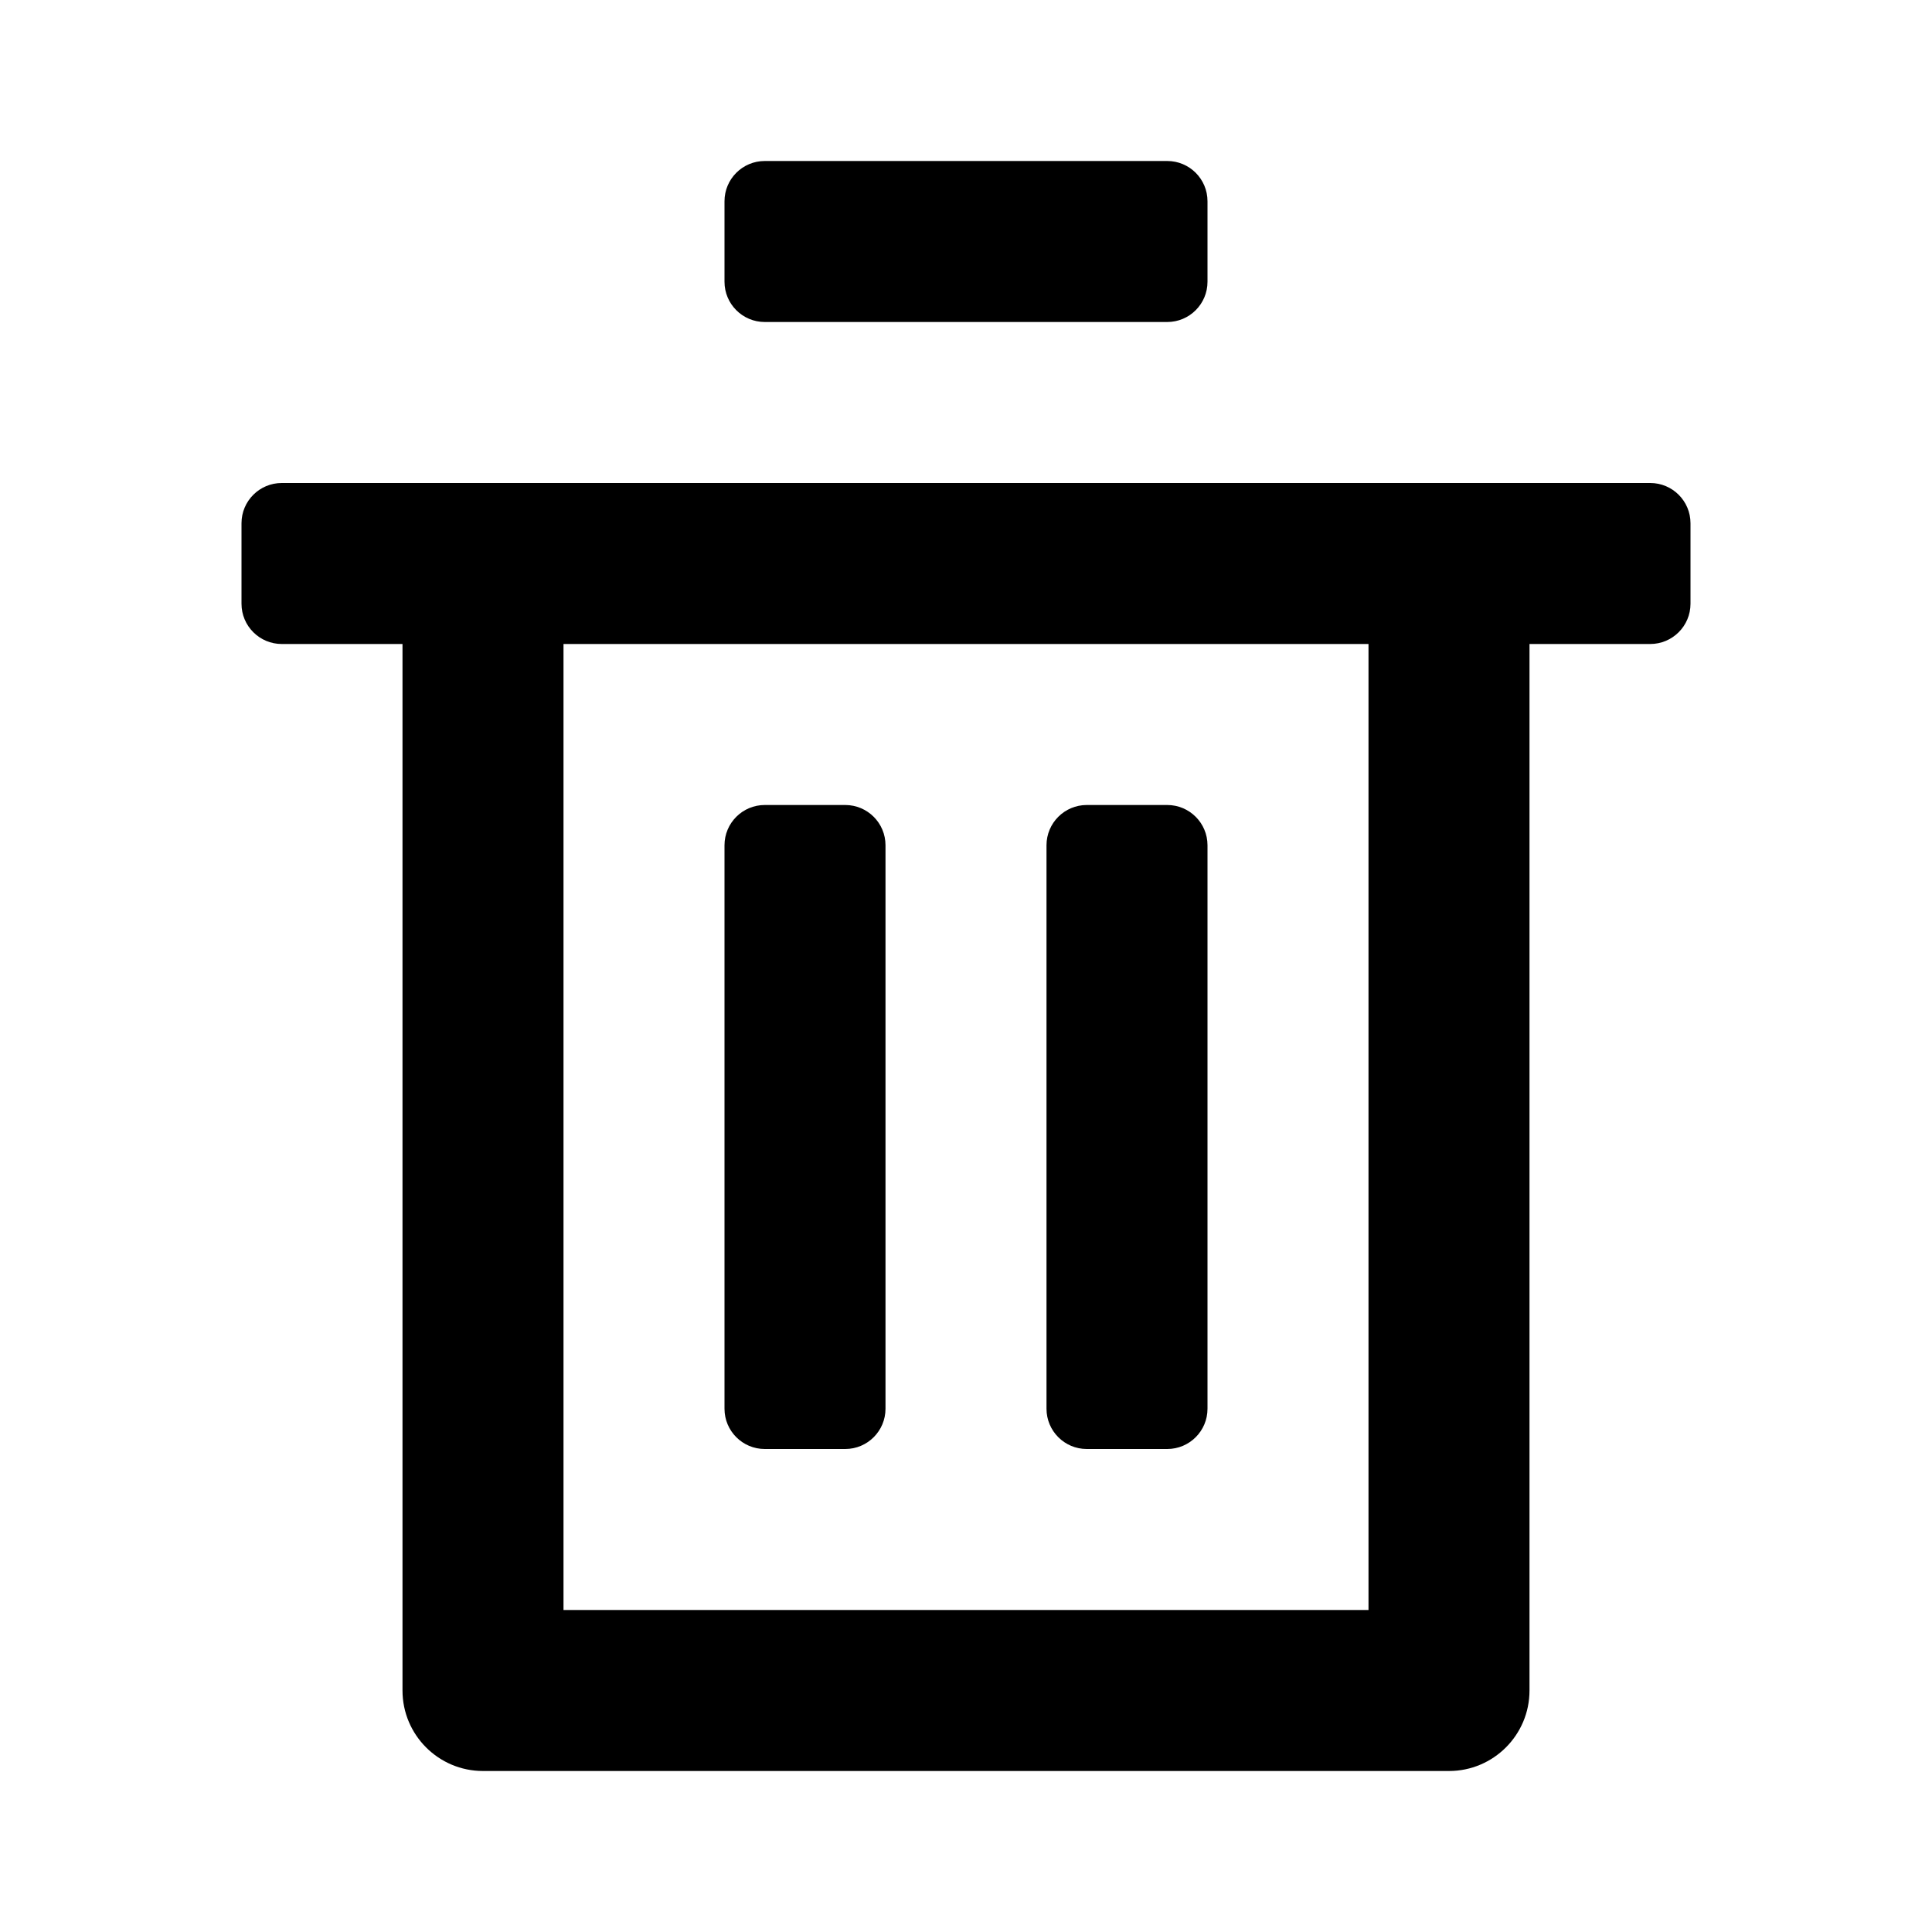
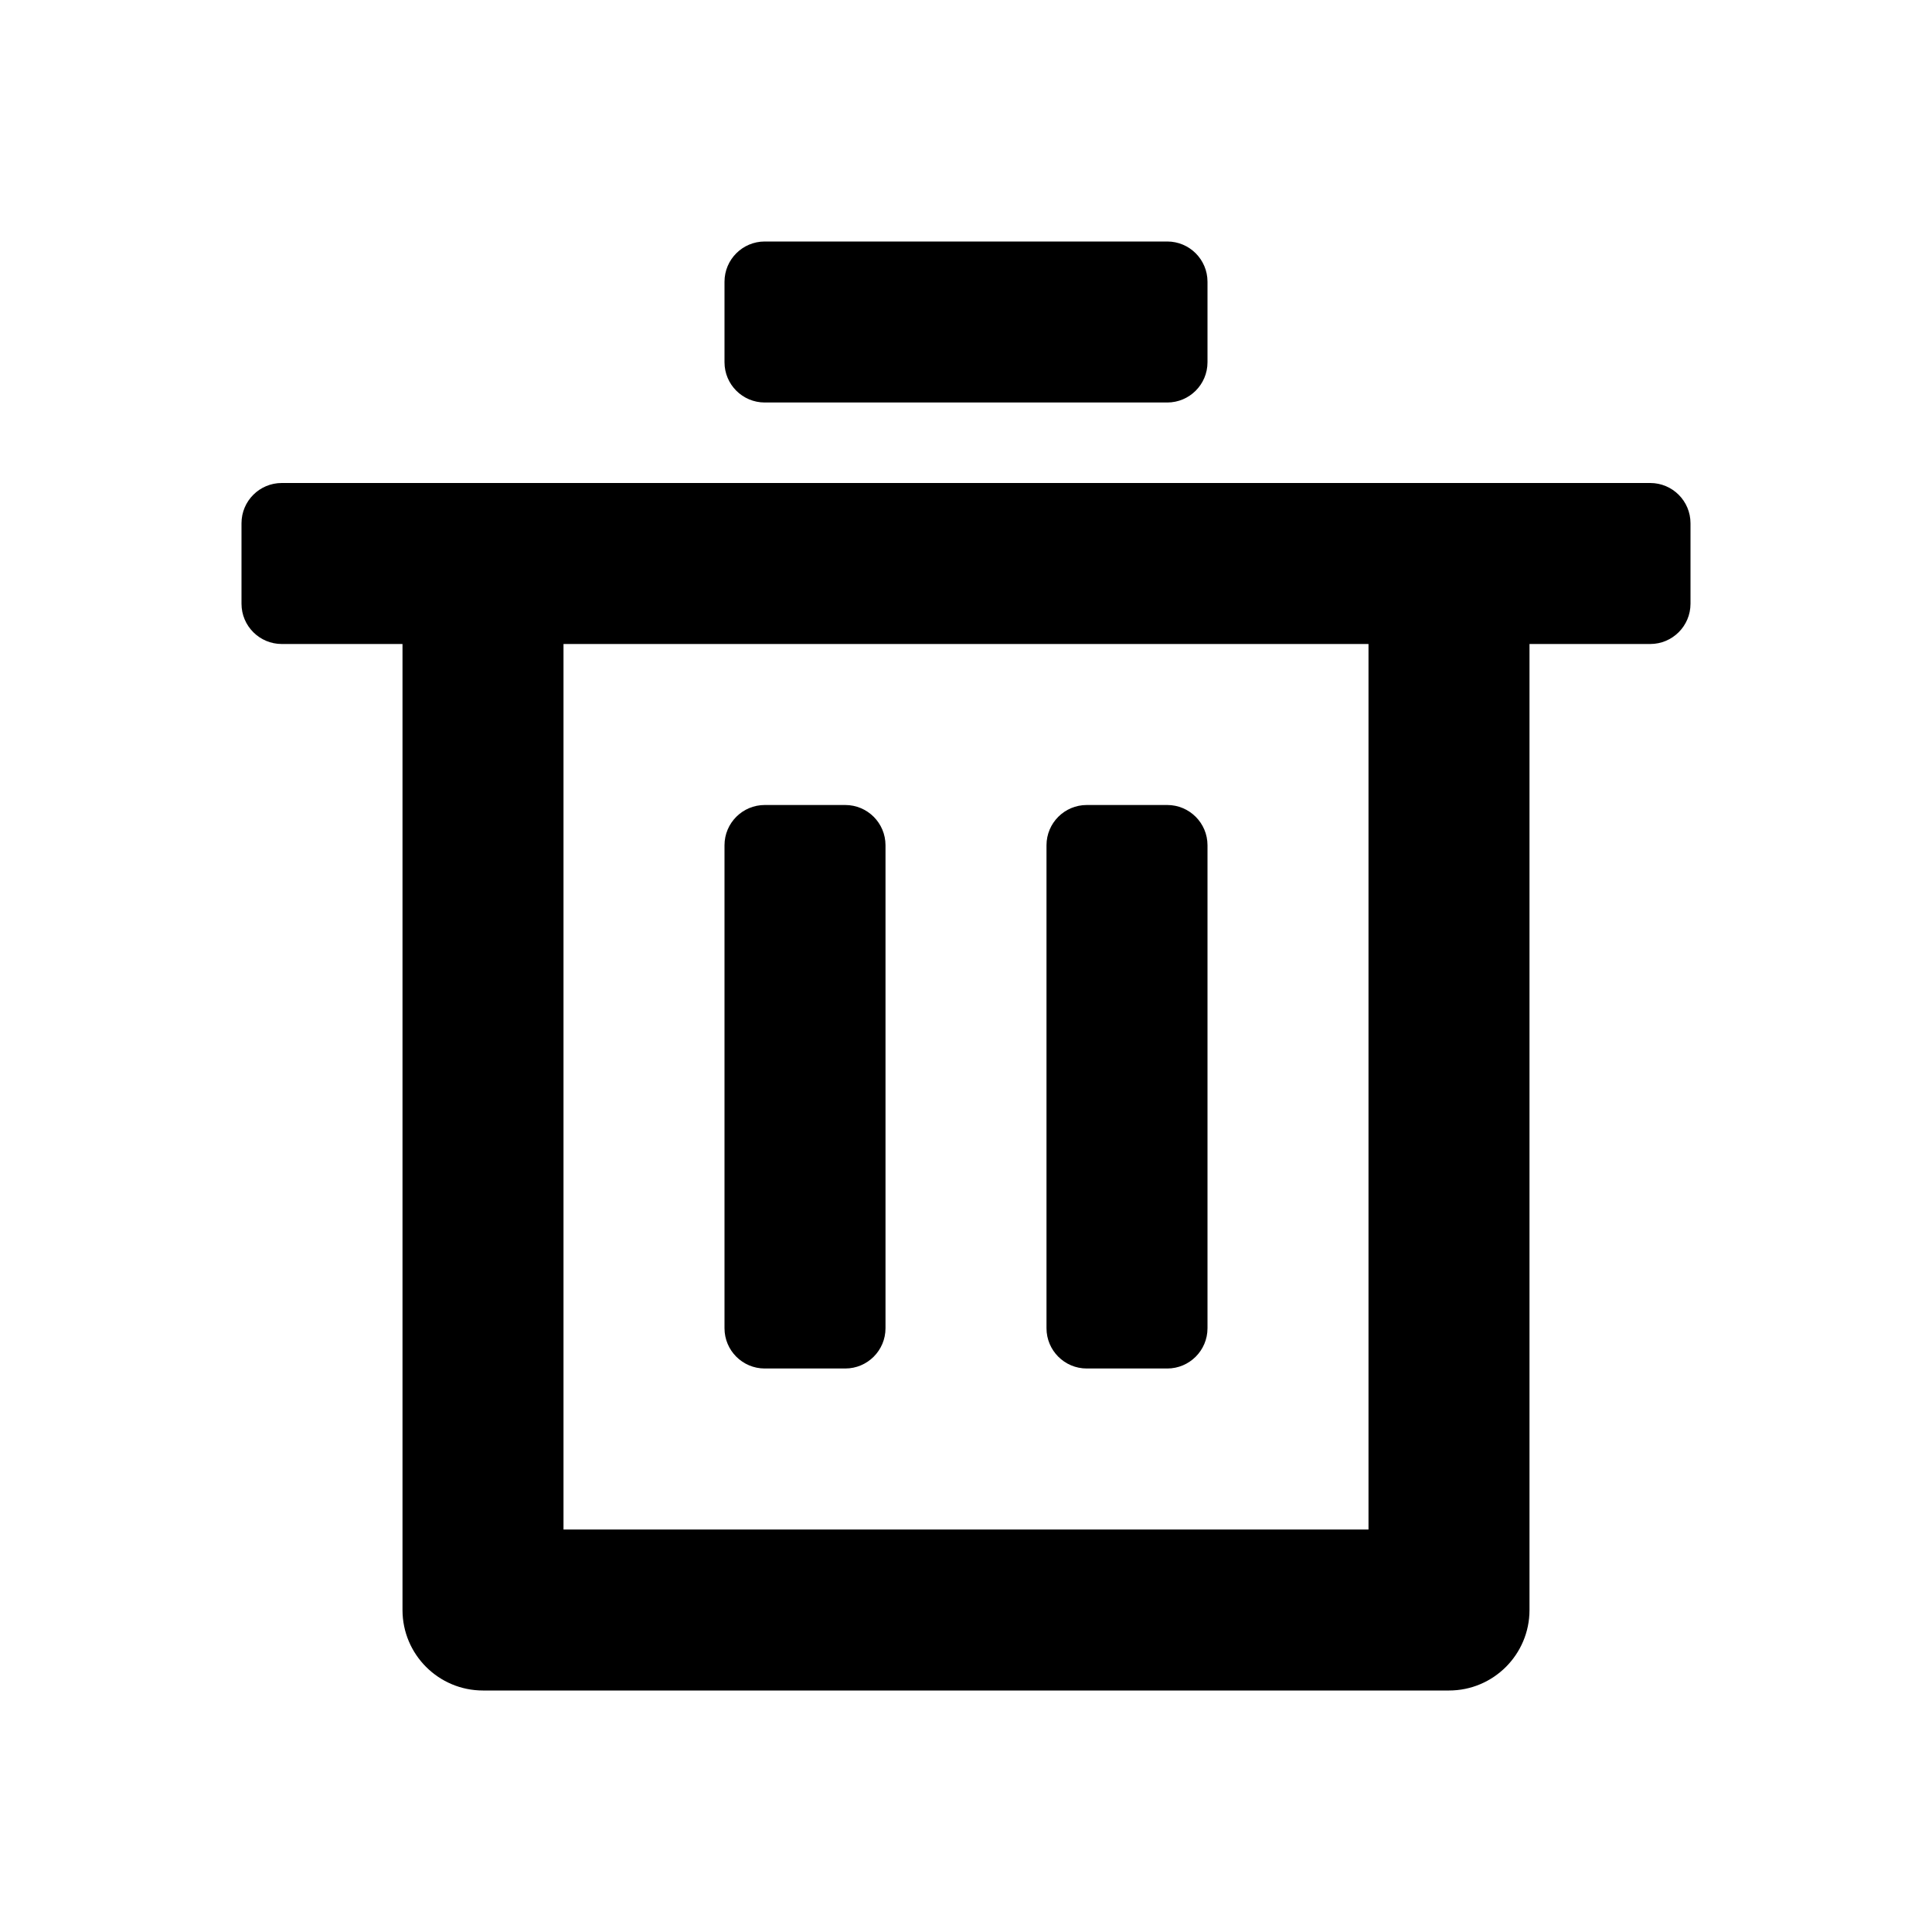
<svg xmlns="http://www.w3.org/2000/svg" width="24" height="24" viewBox="0 0 24 24">
-   <path fill-rule="evenodd" d="M19,8 L19,21 C19,21.552 18.552,22 18,22 L6,22 C5.448,22 5,21.552 5,21 L5,8 L3.5,8 C3.224,8 3,7.776 3,7.5 L3,6.5 C3,6.224 3.224,6 3.5,6 L3.5,6 L20.5,6 C20.776,6 21,6.224 21,6.5 L21,7.5 C21,7.776 20.776,8 20.5,8 L19,8 Z M7,8 L7,20 L17,20 L17,8 L7,8 Z M9.5,2 L14.5,2 C14.776,2 15,2.224 15,2.5 L15,3.5 C15,3.776 14.776,4 14.5,4 L9.5,4 C9.224,4 9,3.776 9,3.5 L9,2.5 L9,2.5 C9,2.224 9.224,2 9.5,2 Z M9.5,10 L10.5,10 C10.776,10 11,10.224 11,10.5 L11,17.5 C11,17.776 10.776,18 10.5,18 L9.5,18 C9.224,18 9,17.776 9,17.5 L9,10.5 C9,10.224 9.224,10 9.5,10 Z M13.5,10 L14.5,10 C14.776,10 15,10.224 15,10.5 L15,17.5 C15,17.776 14.776,18 14.5,18 L13.5,18 C13.224,18 13,17.776 13,17.5 L13,10.5 C13,10.224 13.224,10 13.5,10 Z" />
+   <path fill-rule="evenodd" d="M19,8 L19,20 C19,20.552 18.552,21 18,21 L6,21 C5.448,21 5,20.552 5,20 L5,8 L3.5,8 C3.224,8 3,7.776 3,7.5 L3,6.5 C3,6.224 3.224,6 3.5,6 L3.5,6 L20.5,6 C20.776,6 21,6.224 21,6.5 L21,7.5 C21,7.776 20.776,8 20.5,8 L19,8 Z M7,8 L7,19 L17,19 L17,8 L7,8 Z M9.5,3 L14.5,3 C14.776,3 15,3.224 15,3.5 L15,4.5 C15,4.776 14.776,5 14.5,5 L9.5,5 C9.224,5 9,4.776 9,4.5 L9,3.5 L9,3.5 C9,3.224 9.224,3 9.5,3 Z M9.5,10 L10.5,10 C10.776,10 11,10.224 11,10.5 L11,16.5 C11,16.776 10.776,17 10.5,17 L9.5,17 L9.5,17 C9.224,17 9,16.776 9,16.5 L9,10.5 C9,10.224 9.224,10 9.5,10 Z M13.5,10 L14.5,10 C14.776,10 15,10.224 15,10.5 L15,16.5 C15,16.776 14.776,17 14.5,17 L13.5,17 L13.5,17 C13.224,17 13,16.776 13,16.5 L13,10.5 C13,10.224 13.224,10 13.5,10 Z" />
</svg>
